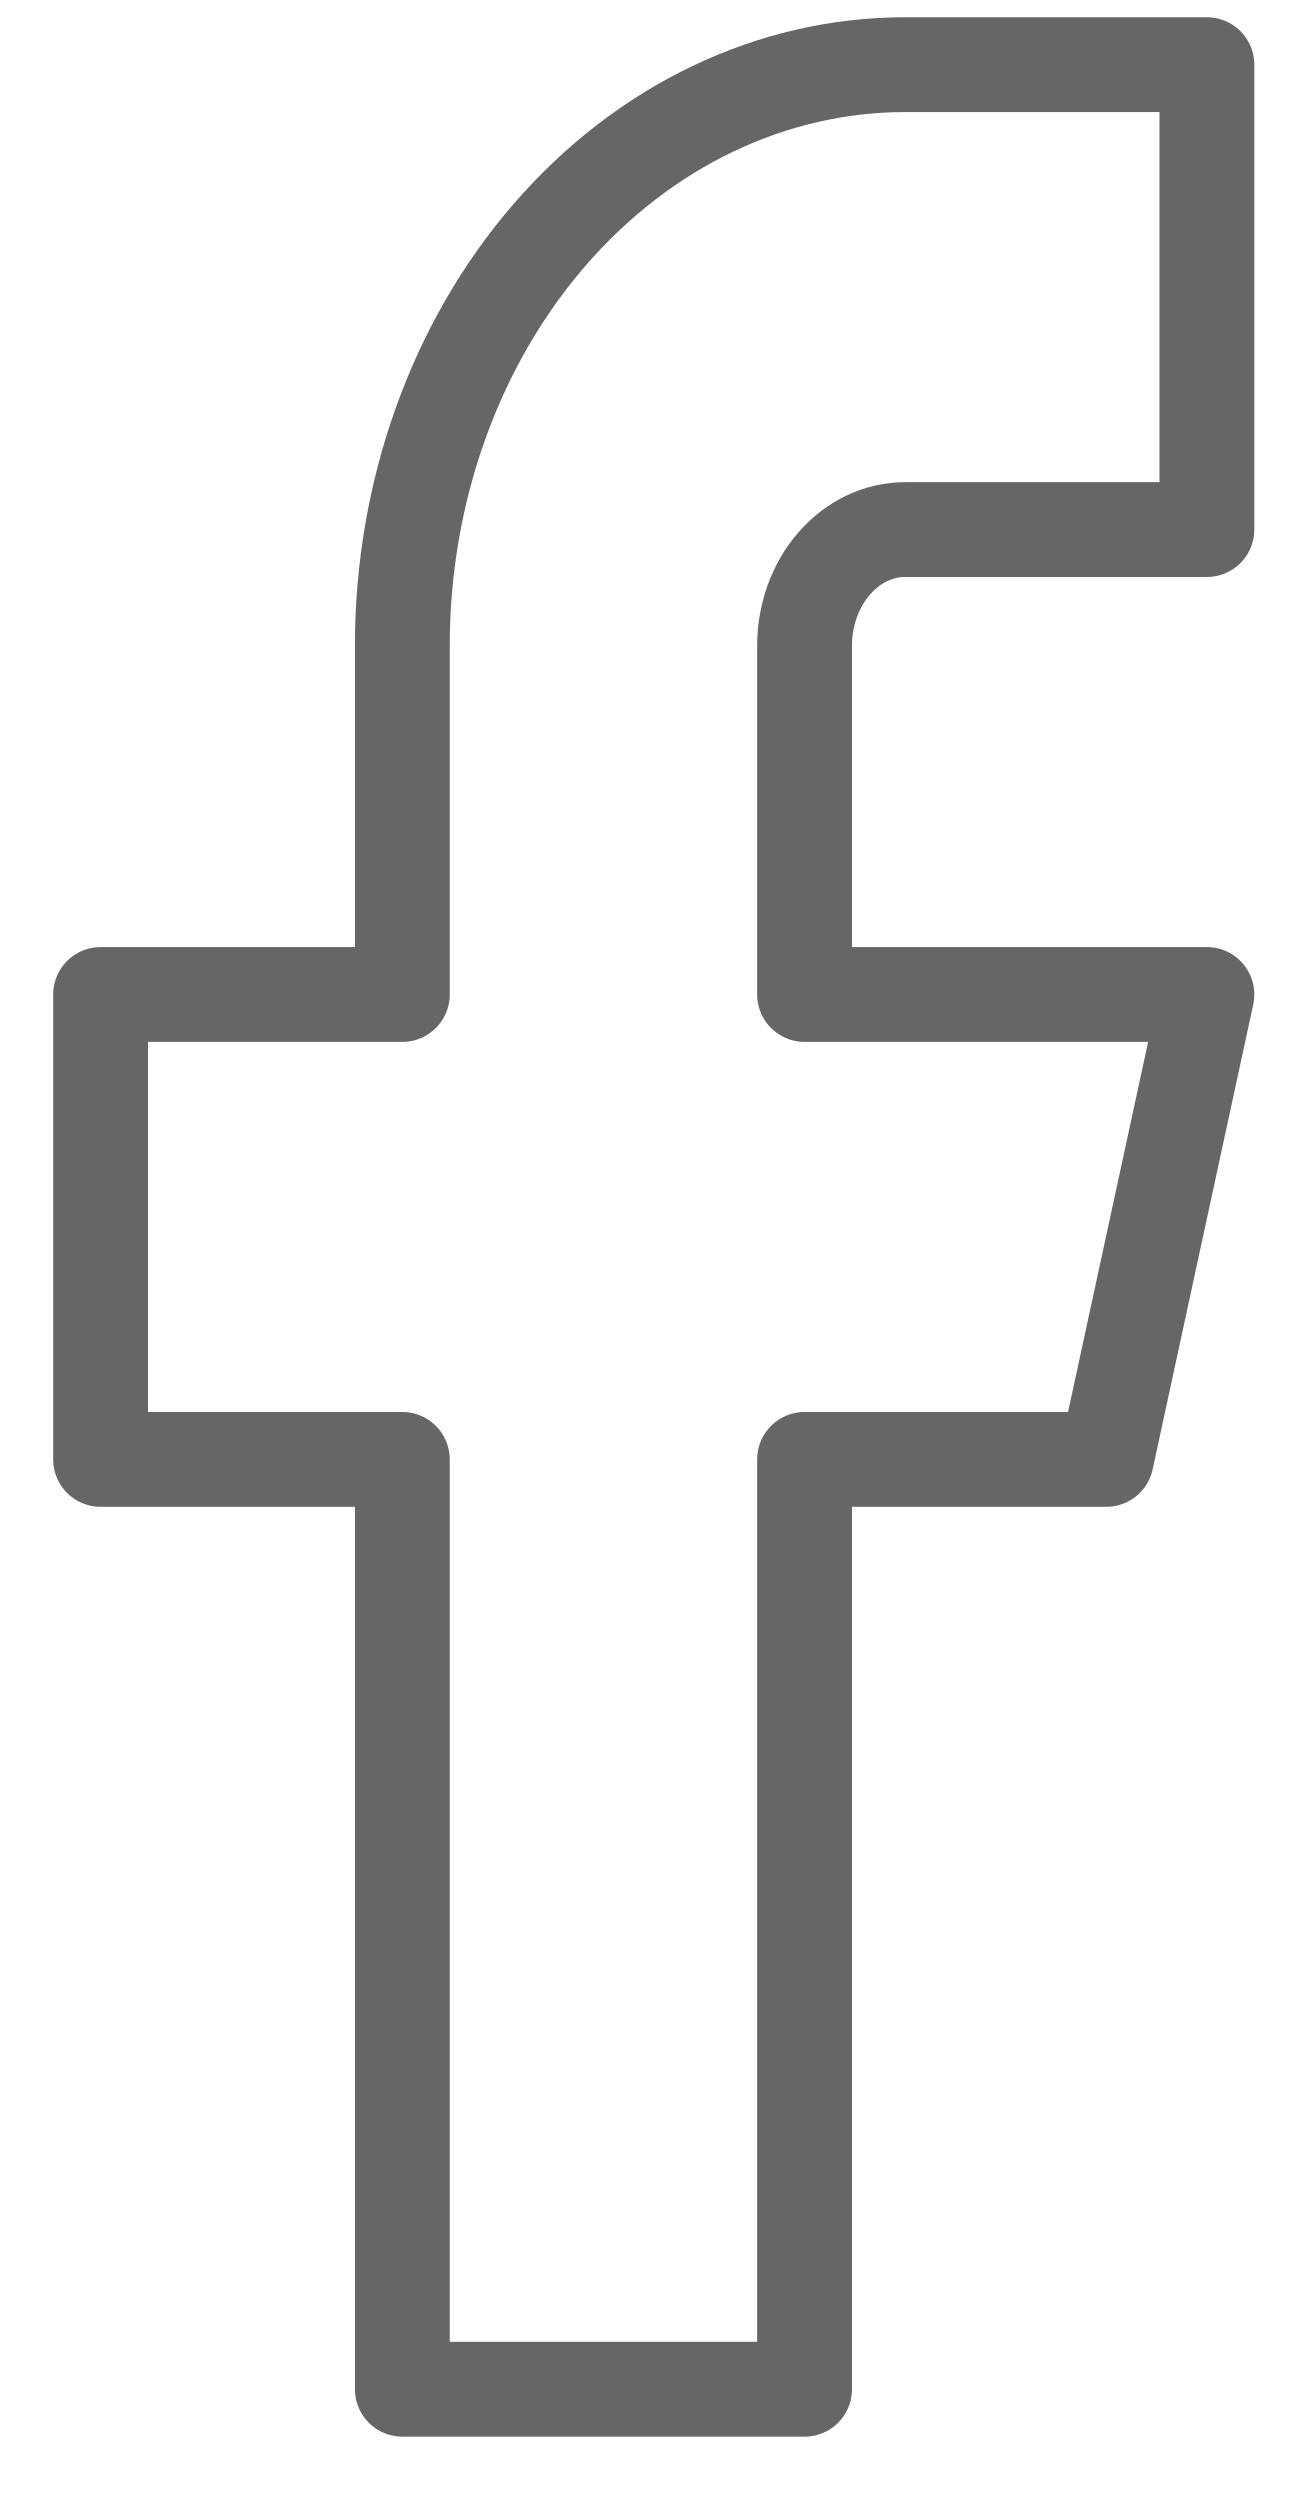
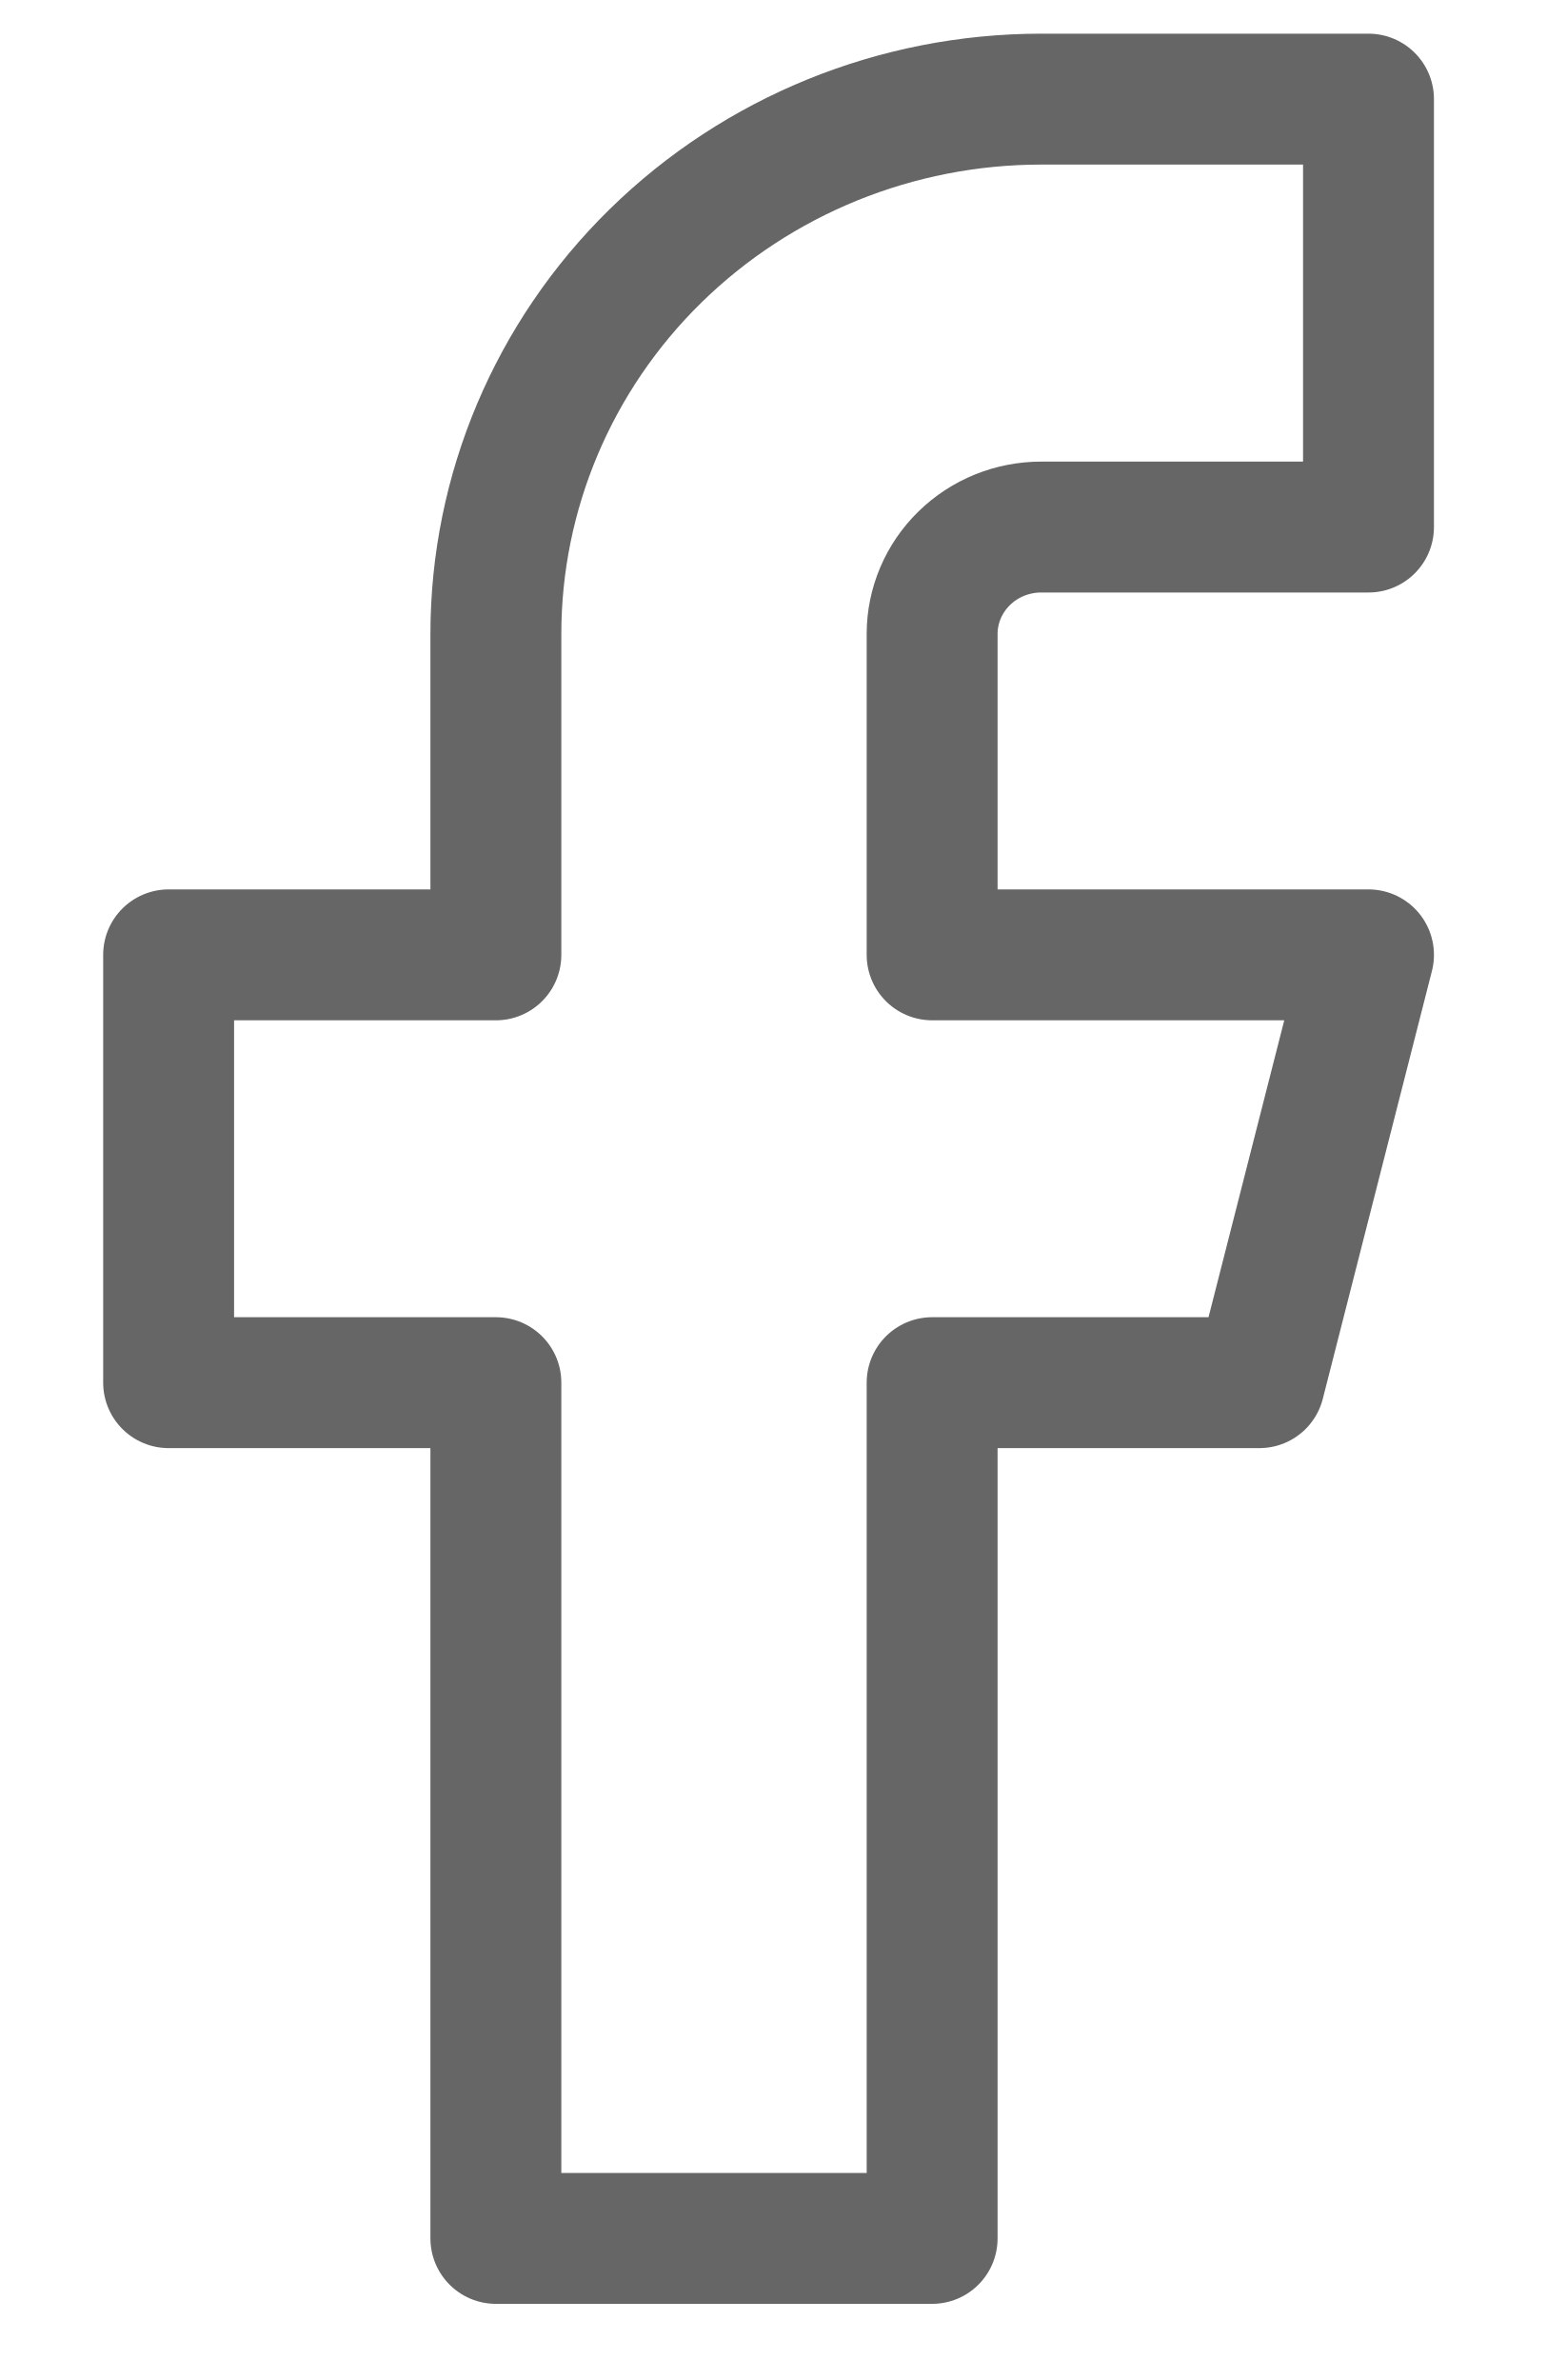
- <svg xmlns="http://www.w3.org/2000/svg" width="15" height="29" viewBox="0 0 15 29" fill="none">
-   <path d="M14 0.75H10.5C8.953 0.75 7.469 1.46 6.375 2.724C5.281 3.988 4.667 5.703 4.667 7.491V11.536H1.167V16.929H4.667V27.715H9.333V16.929H12.833L14 11.536H9.333V7.491C9.333 7.133 9.456 6.791 9.675 6.538C9.894 6.285 10.191 6.143 10.5 6.143H14V0.75Z" stroke="#666666" stroke-width="1.1" stroke-linecap="round" stroke-linejoin="round" />
+ <svg xmlns="http://www.w3.org/2000/svg" width="13" height="20" viewBox="0 0 13 20" fill="none">
+   <path d="M11.5 0.833H8.75C7.534 0.833 6.369 1.307 5.509 2.15C4.65 2.992 4.167 4.136 4.167 5.327V8.024H1.417V11.619H4.167V18.81H7.833V11.619H10.583L11.5 8.024H7.833V5.327C7.833 5.089 7.93 4.86 8.102 4.692C8.274 4.523 8.507 4.429 8.75 4.429H11.5V0.833Z" stroke="#666666" stroke-width="1.1" stroke-linecap="round" stroke-linejoin="round" />
</svg>
